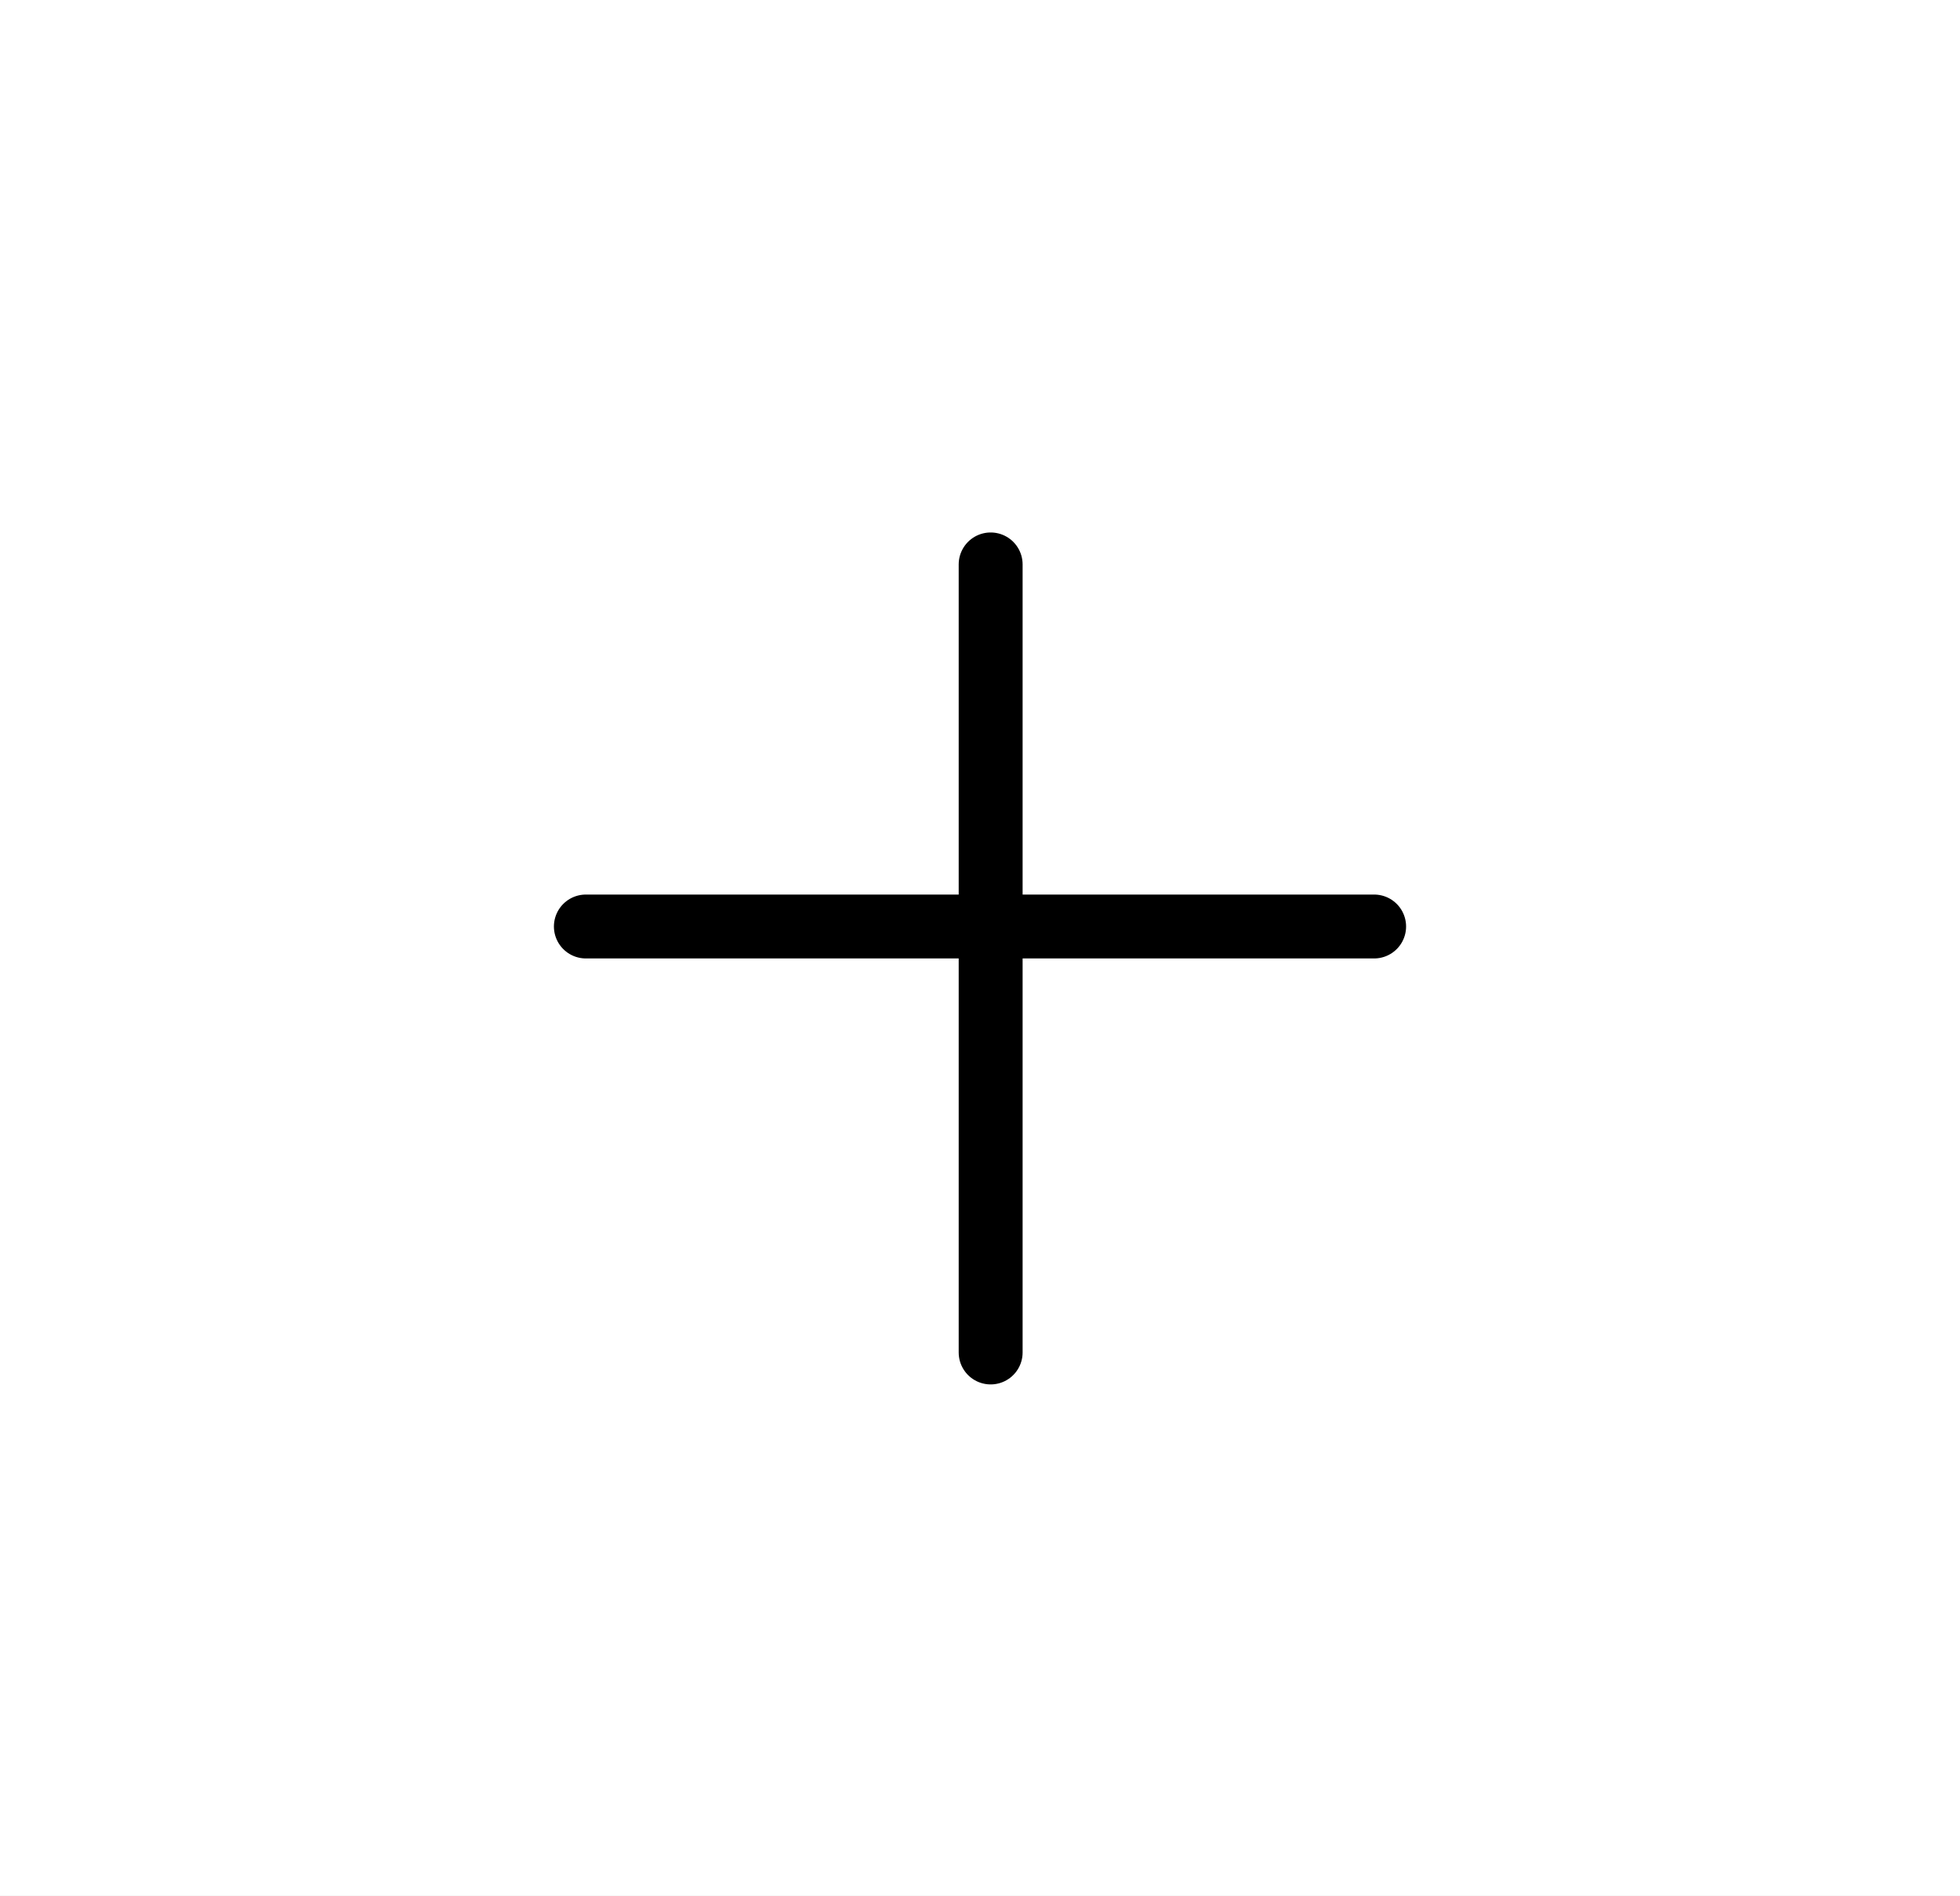
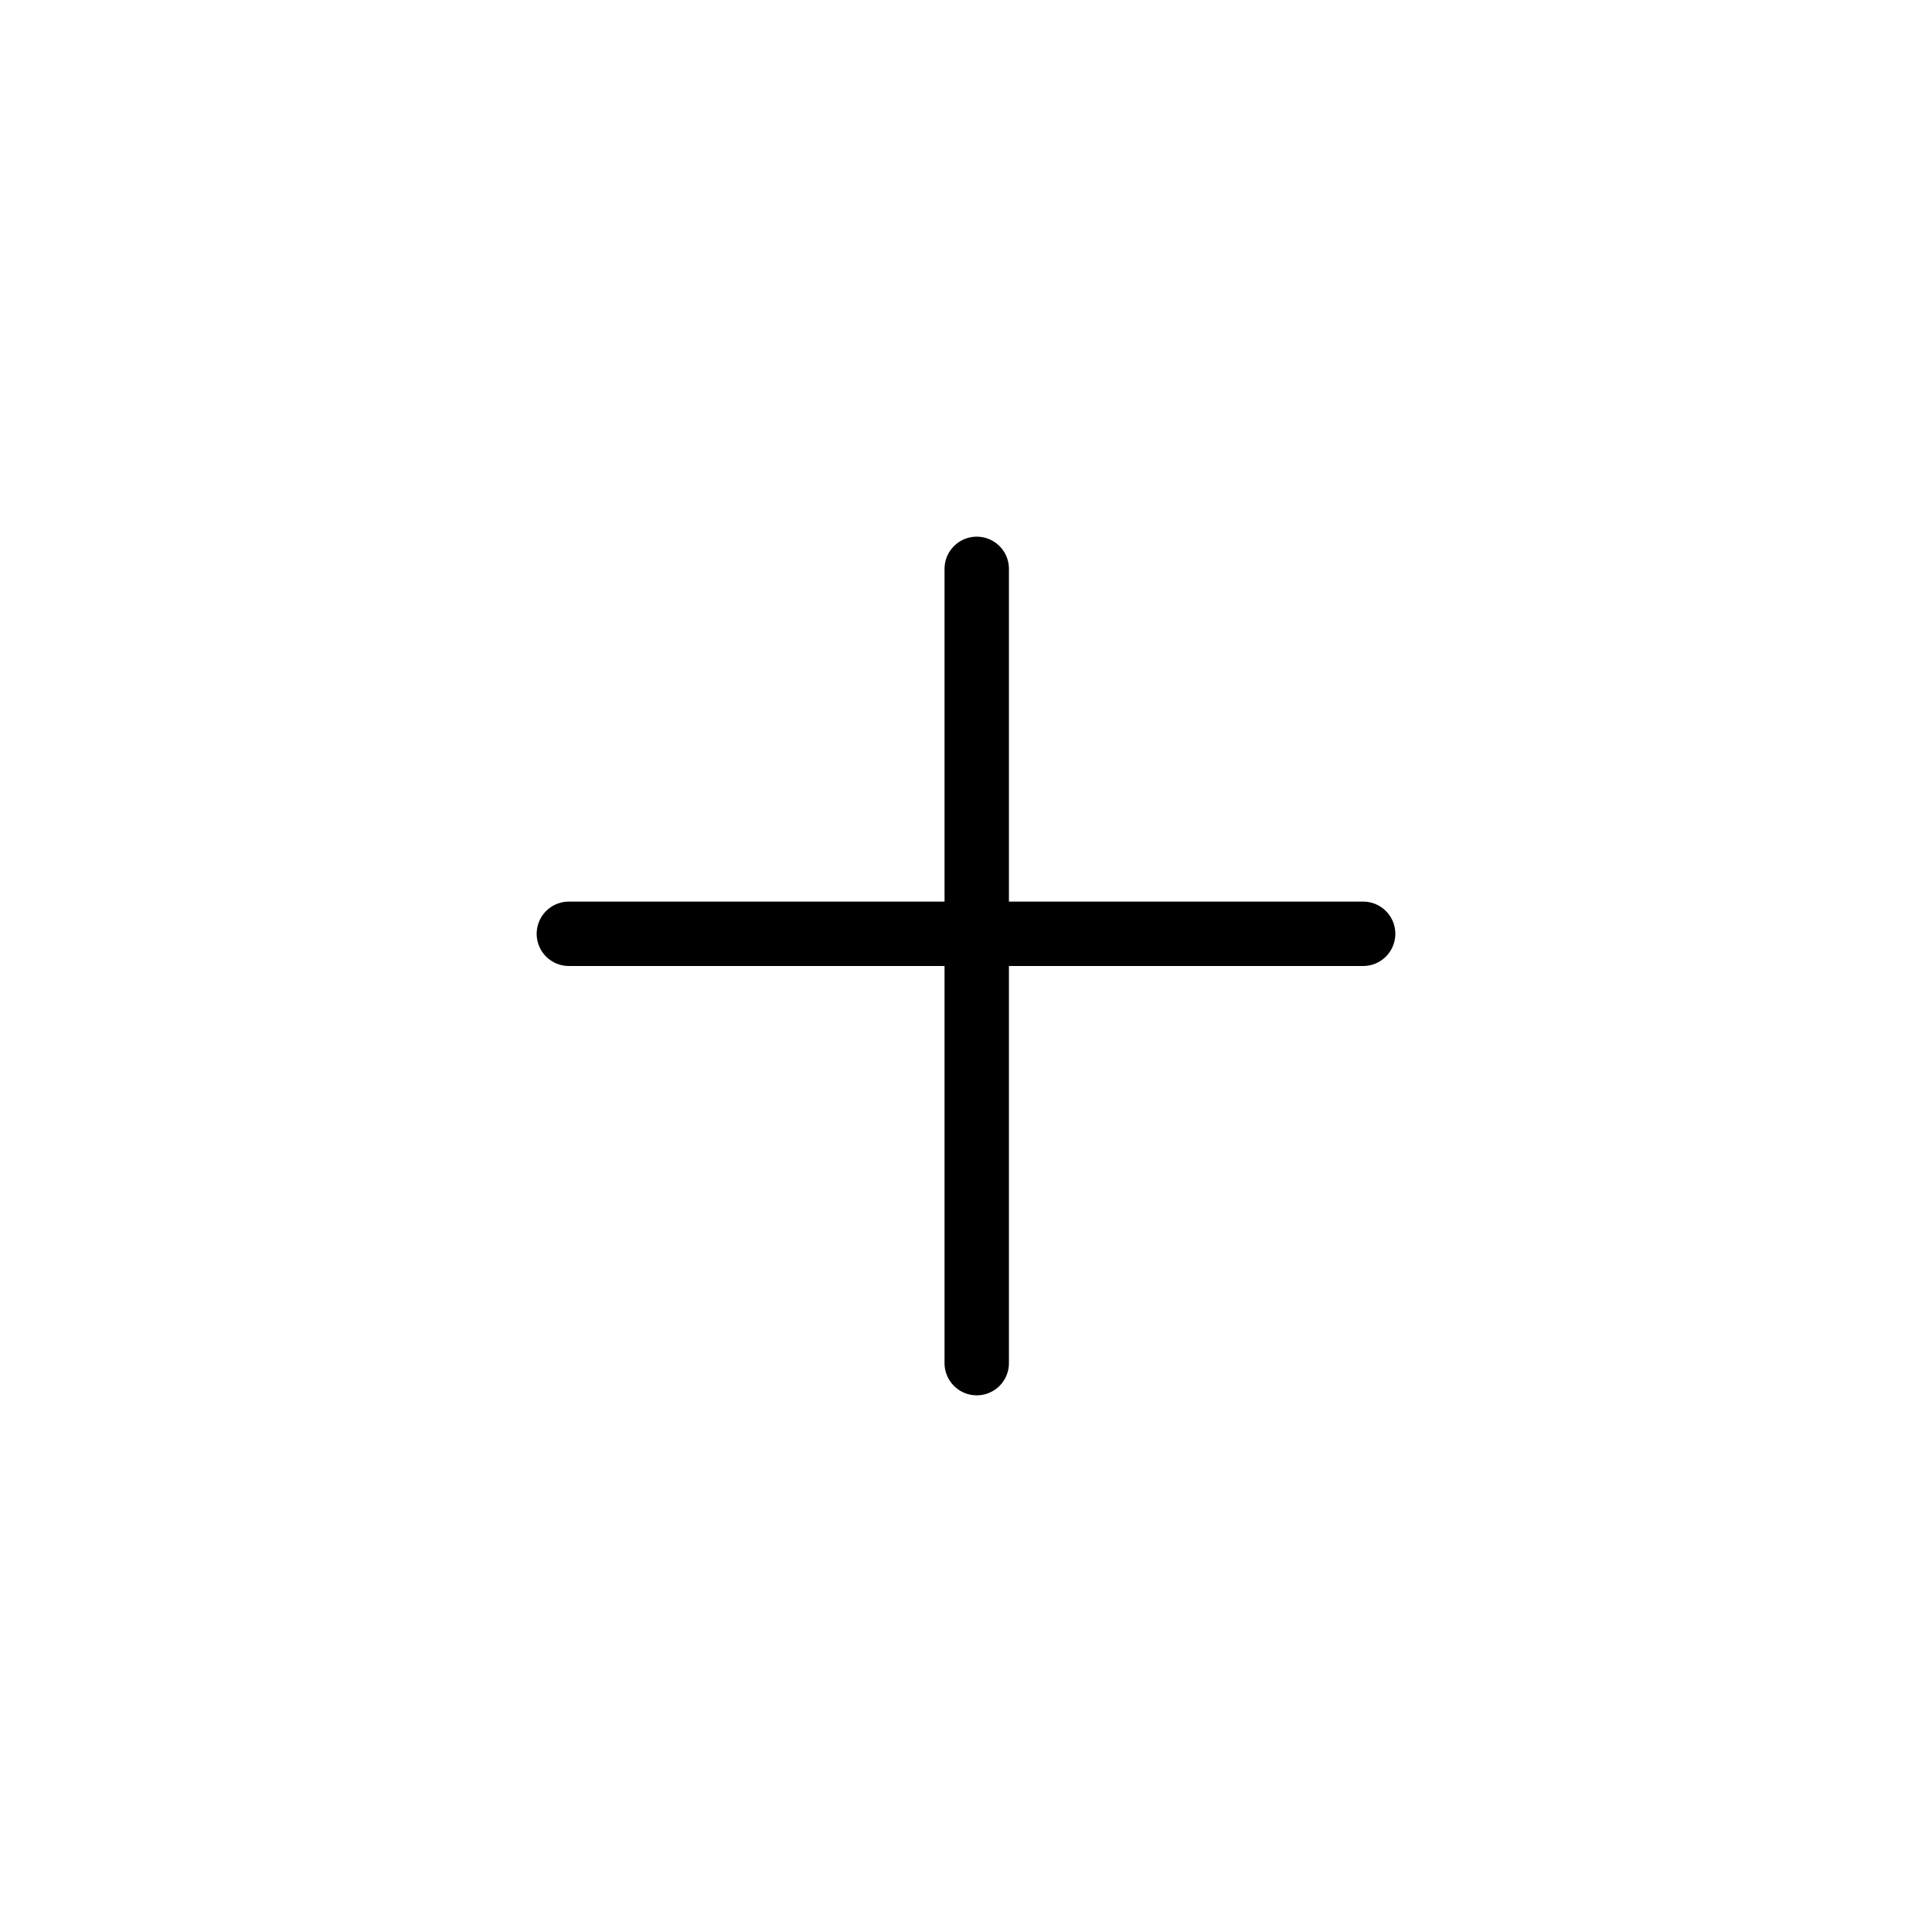
- <svg xmlns="http://www.w3.org/2000/svg" width="92" height="89" viewBox="0 0 92 89" fill="none">
-   <rect width="92" height="89" fill="white" />
-   <line x1="27.5" y1="43.5" x2="64.5" y2="43.5" stroke="black" stroke-width="3" stroke-linecap="round" />
-   <line x1="46.5" y1="26.5" x2="46.5" y2="63.5" stroke="black" stroke-width="3" stroke-linecap="round" />
+ <svg xmlns="http://www.w3.org/2000/svg" width="90" height="90" viewBox="0 0 90 90" fill="none">
+   <rect width="90" height="90" fill="white" />
+   <line x1="26.5" y1="43.5" x2="63.5" y2="43.5" stroke="black" stroke-width="3" stroke-linecap="round" />
+   <line x1="45.5" y1="26.5" x2="45.5" y2="63.5" stroke="black" stroke-width="3" stroke-linecap="round" />
</svg>
